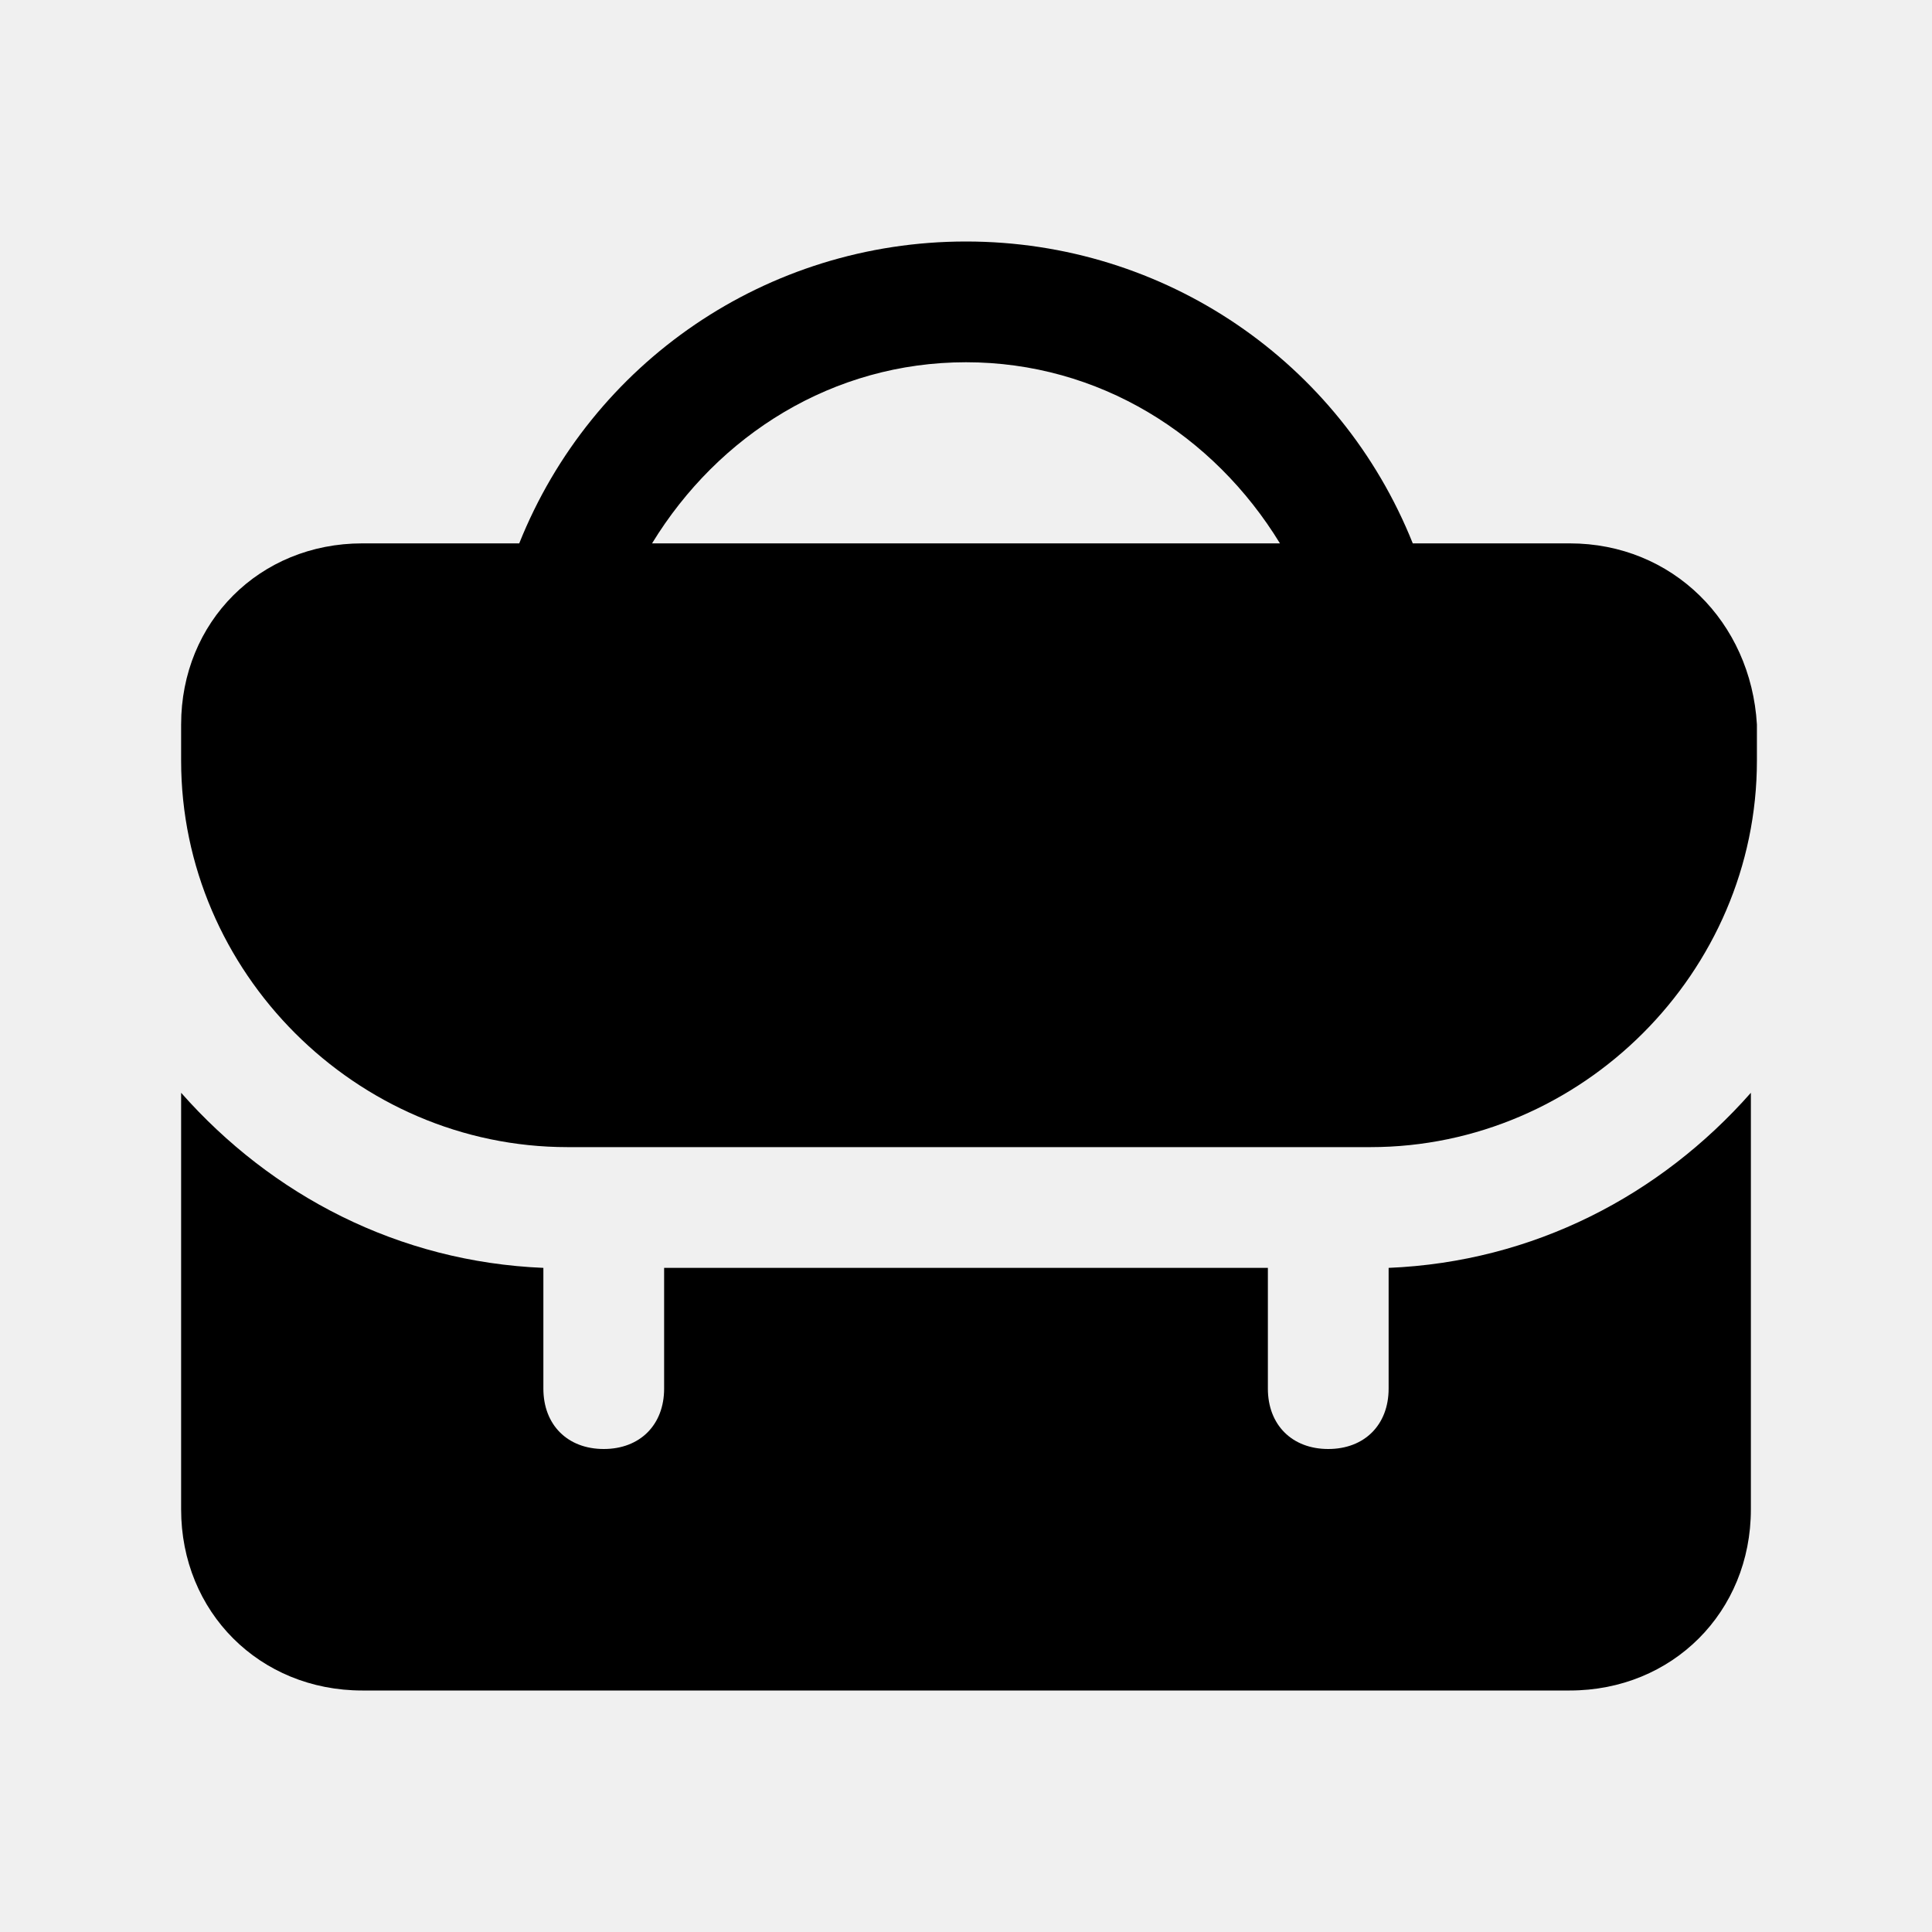
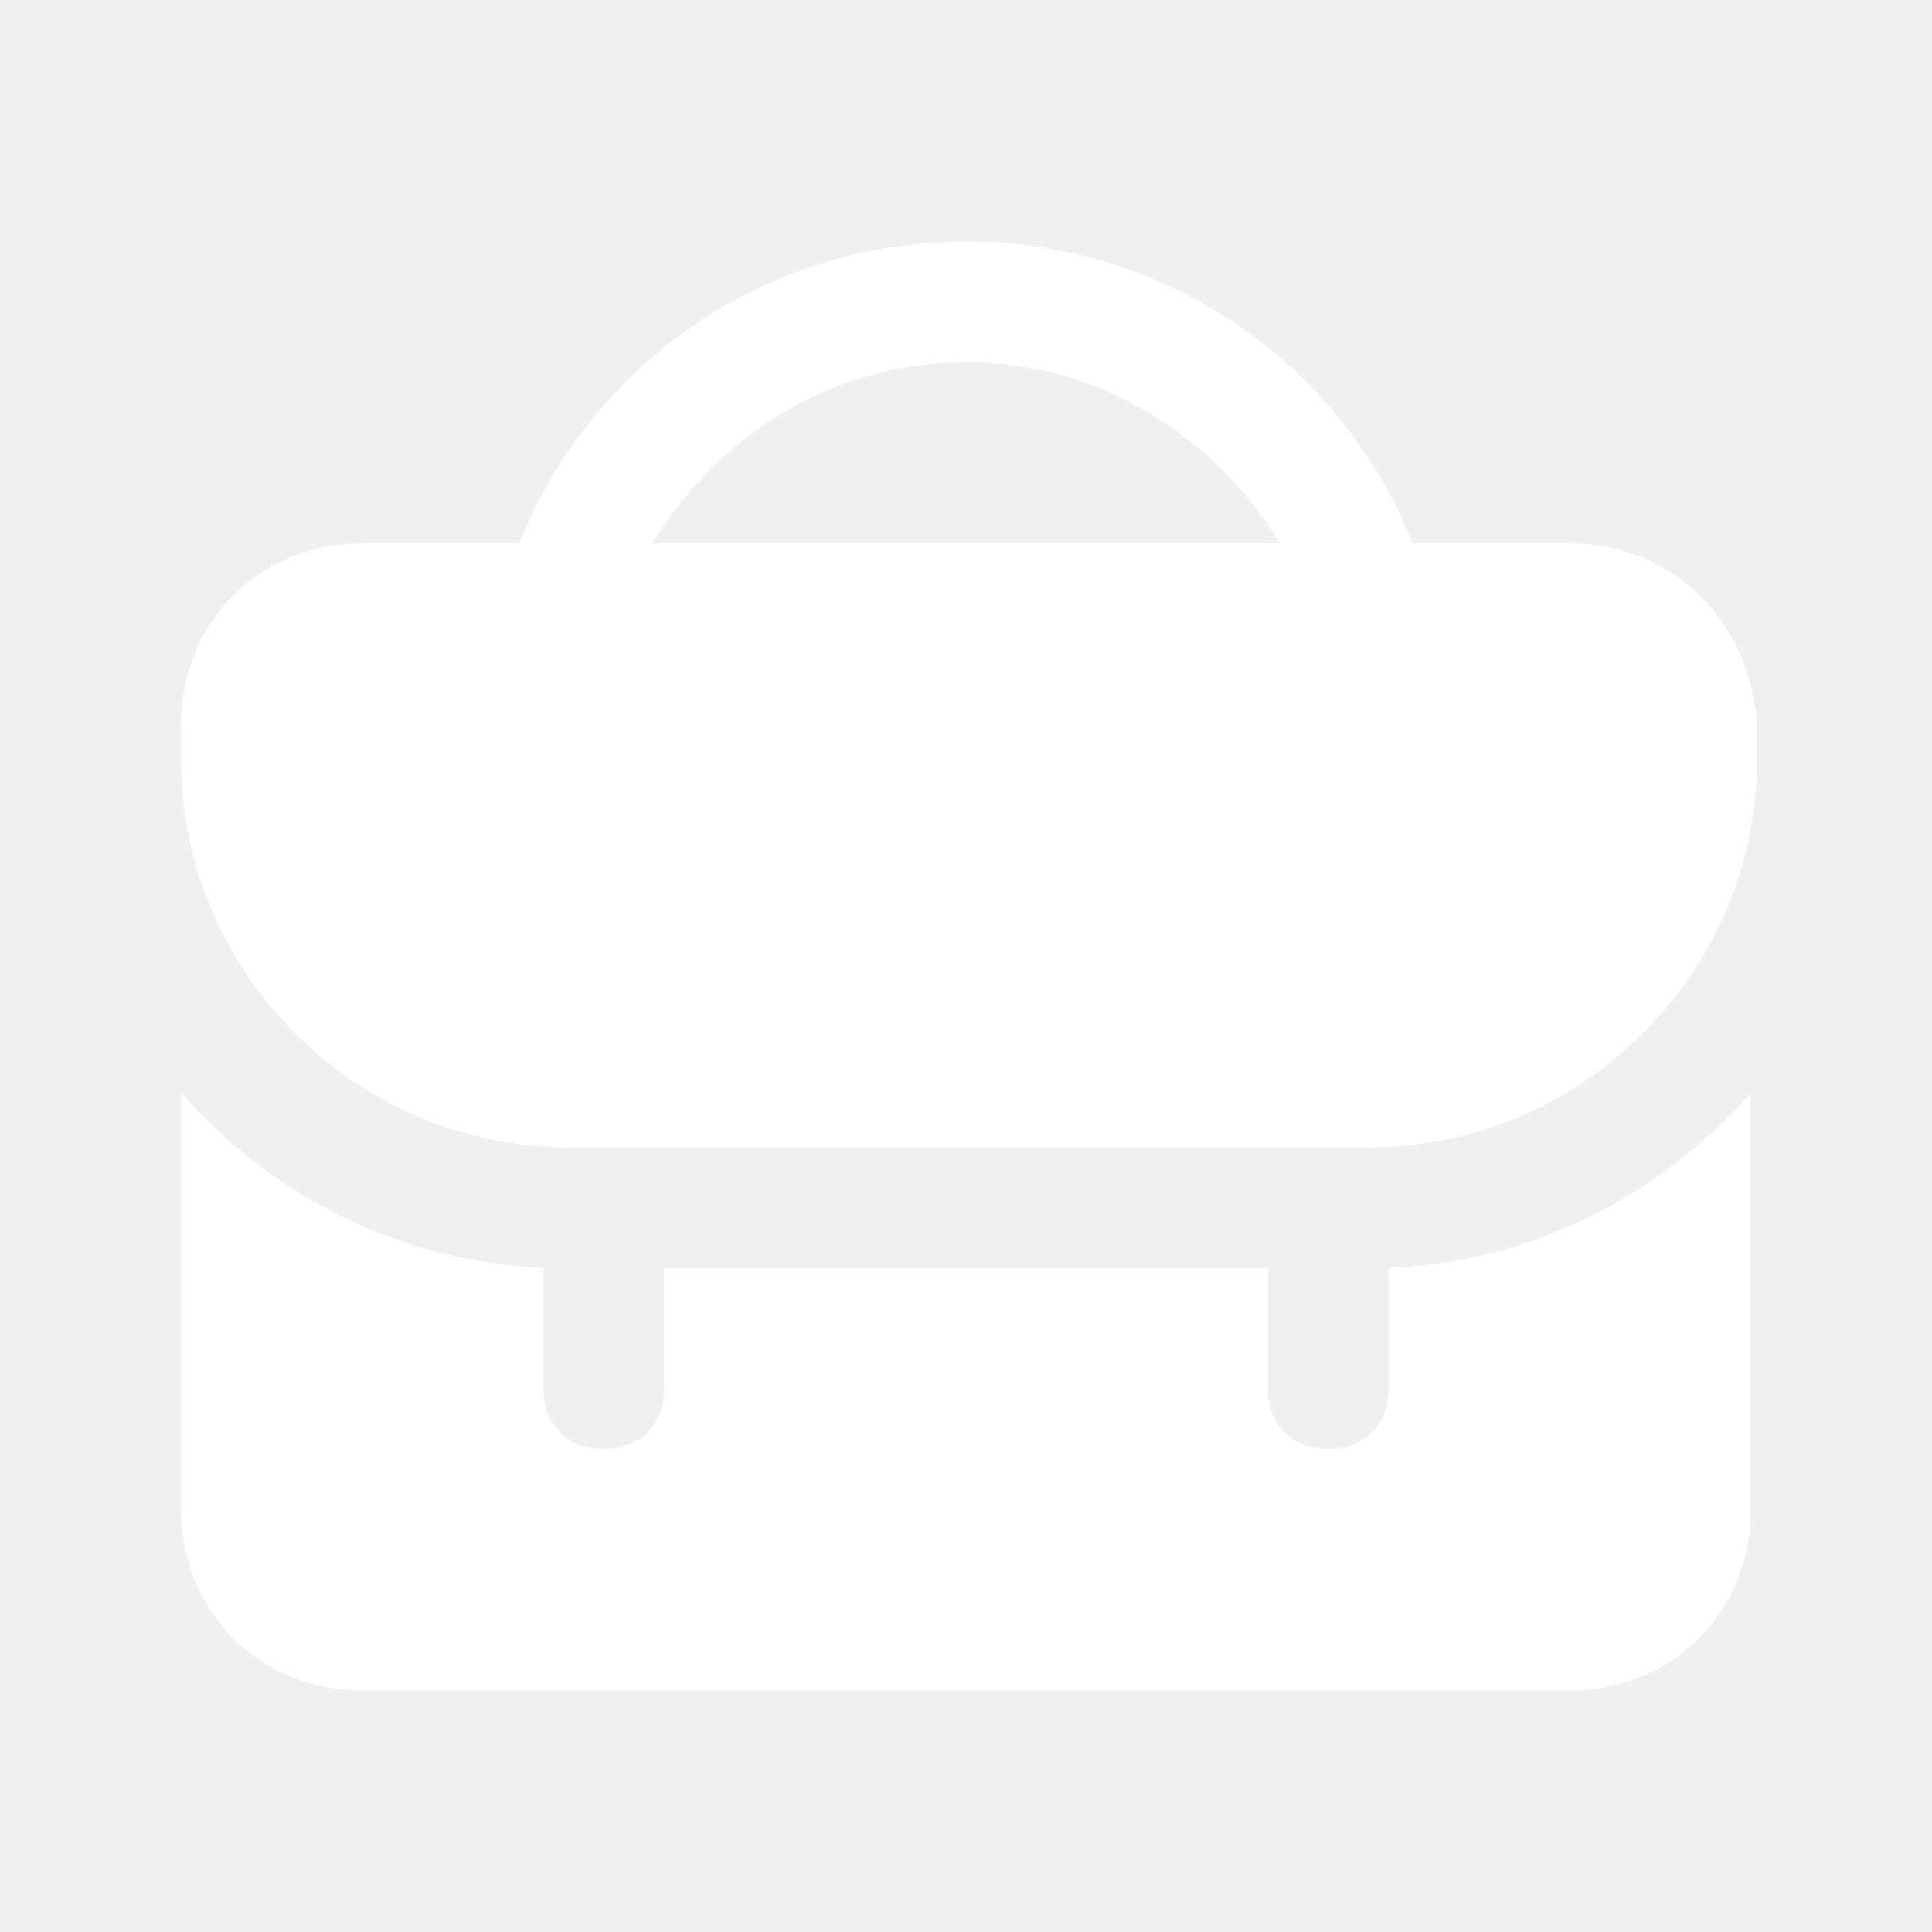
- <svg xmlns="http://www.w3.org/2000/svg" fill="#000000" height="800px" width="800px" version="1.1" id="Icons" viewBox="0 0 32 32" xml:space="preserve">
+ <svg xmlns="http://www.w3.org/2000/svg" fill="#ffffff" height="800px" width="800px" version="1.1" id="Icons" viewBox="0 0 32 32" xml:space="preserve">
  <g>
-     <path d="M26,9h-2.6c-1.2-3-4.1-5-7.4-5c-3.3,0-6.2,2-7.4,5H6c-1.7,0-3,1.3-3,3v0.6C3,16.1,5.9,19,9.4,19h13.3   c3.5,0,6.4-2.9,6.4-6.4V12C29,10.3,27.7,9,26,9z M16,6c2.2,0,4.1,1.2,5.2,3H10.8C11.9,7.2,13.8,6,16,6z" />
-     <path d="M23,21C23,21,23,21,23,21l0,2c0,0.6-0.4,1-1,1s-1-0.4-1-1v-2H11v2c0,0.6-0.4,1-1,1s-1-0.4-1-1v-2c0,0,0,0,0,0   c-2.4-0.1-4.5-1.2-6-2.9V25c0,1.7,1.3,3,3,3h20c1.7,0,3-1.3,3-3v-6.9C27.5,19.8,25.4,20.9,23,21z" />
+     <path d="M26,9h-2.6c-1.2-3-4.1-5-7.4-5c-3.3,0-6.2,2-7.4,5H6c-1.7,0-3,1.3-3,3v0.6C3,16.1,5.9,19,9.4,19h13.3   c3.5,0,6.4-2.9,6.4-6.4V12C29,10.3,27.7,9,26,9z M16,6c2.2,0,4.1,1.2,5.2,3H10.8C11.9,7.2,13.8,6,16,6z" fill="#ffffff" />
+     <path d="M23,21C23,21,23,21,23,21l0,2c0,0.6-0.4,1-1,1s-1-0.4-1-1v-2H11v2c0,0.6-0.4,1-1,1s-1-0.4-1-1v-2c0,0,0,0,0,0   c-2.4-0.1-4.5-1.2-6-2.9V25c0,1.7,1.3,3,3,3h20c1.7,0,3-1.3,3-3v-6.9C27.5,19.8,25.4,20.9,23,21z" fill="#ffffff" />
  </g>
</svg>
